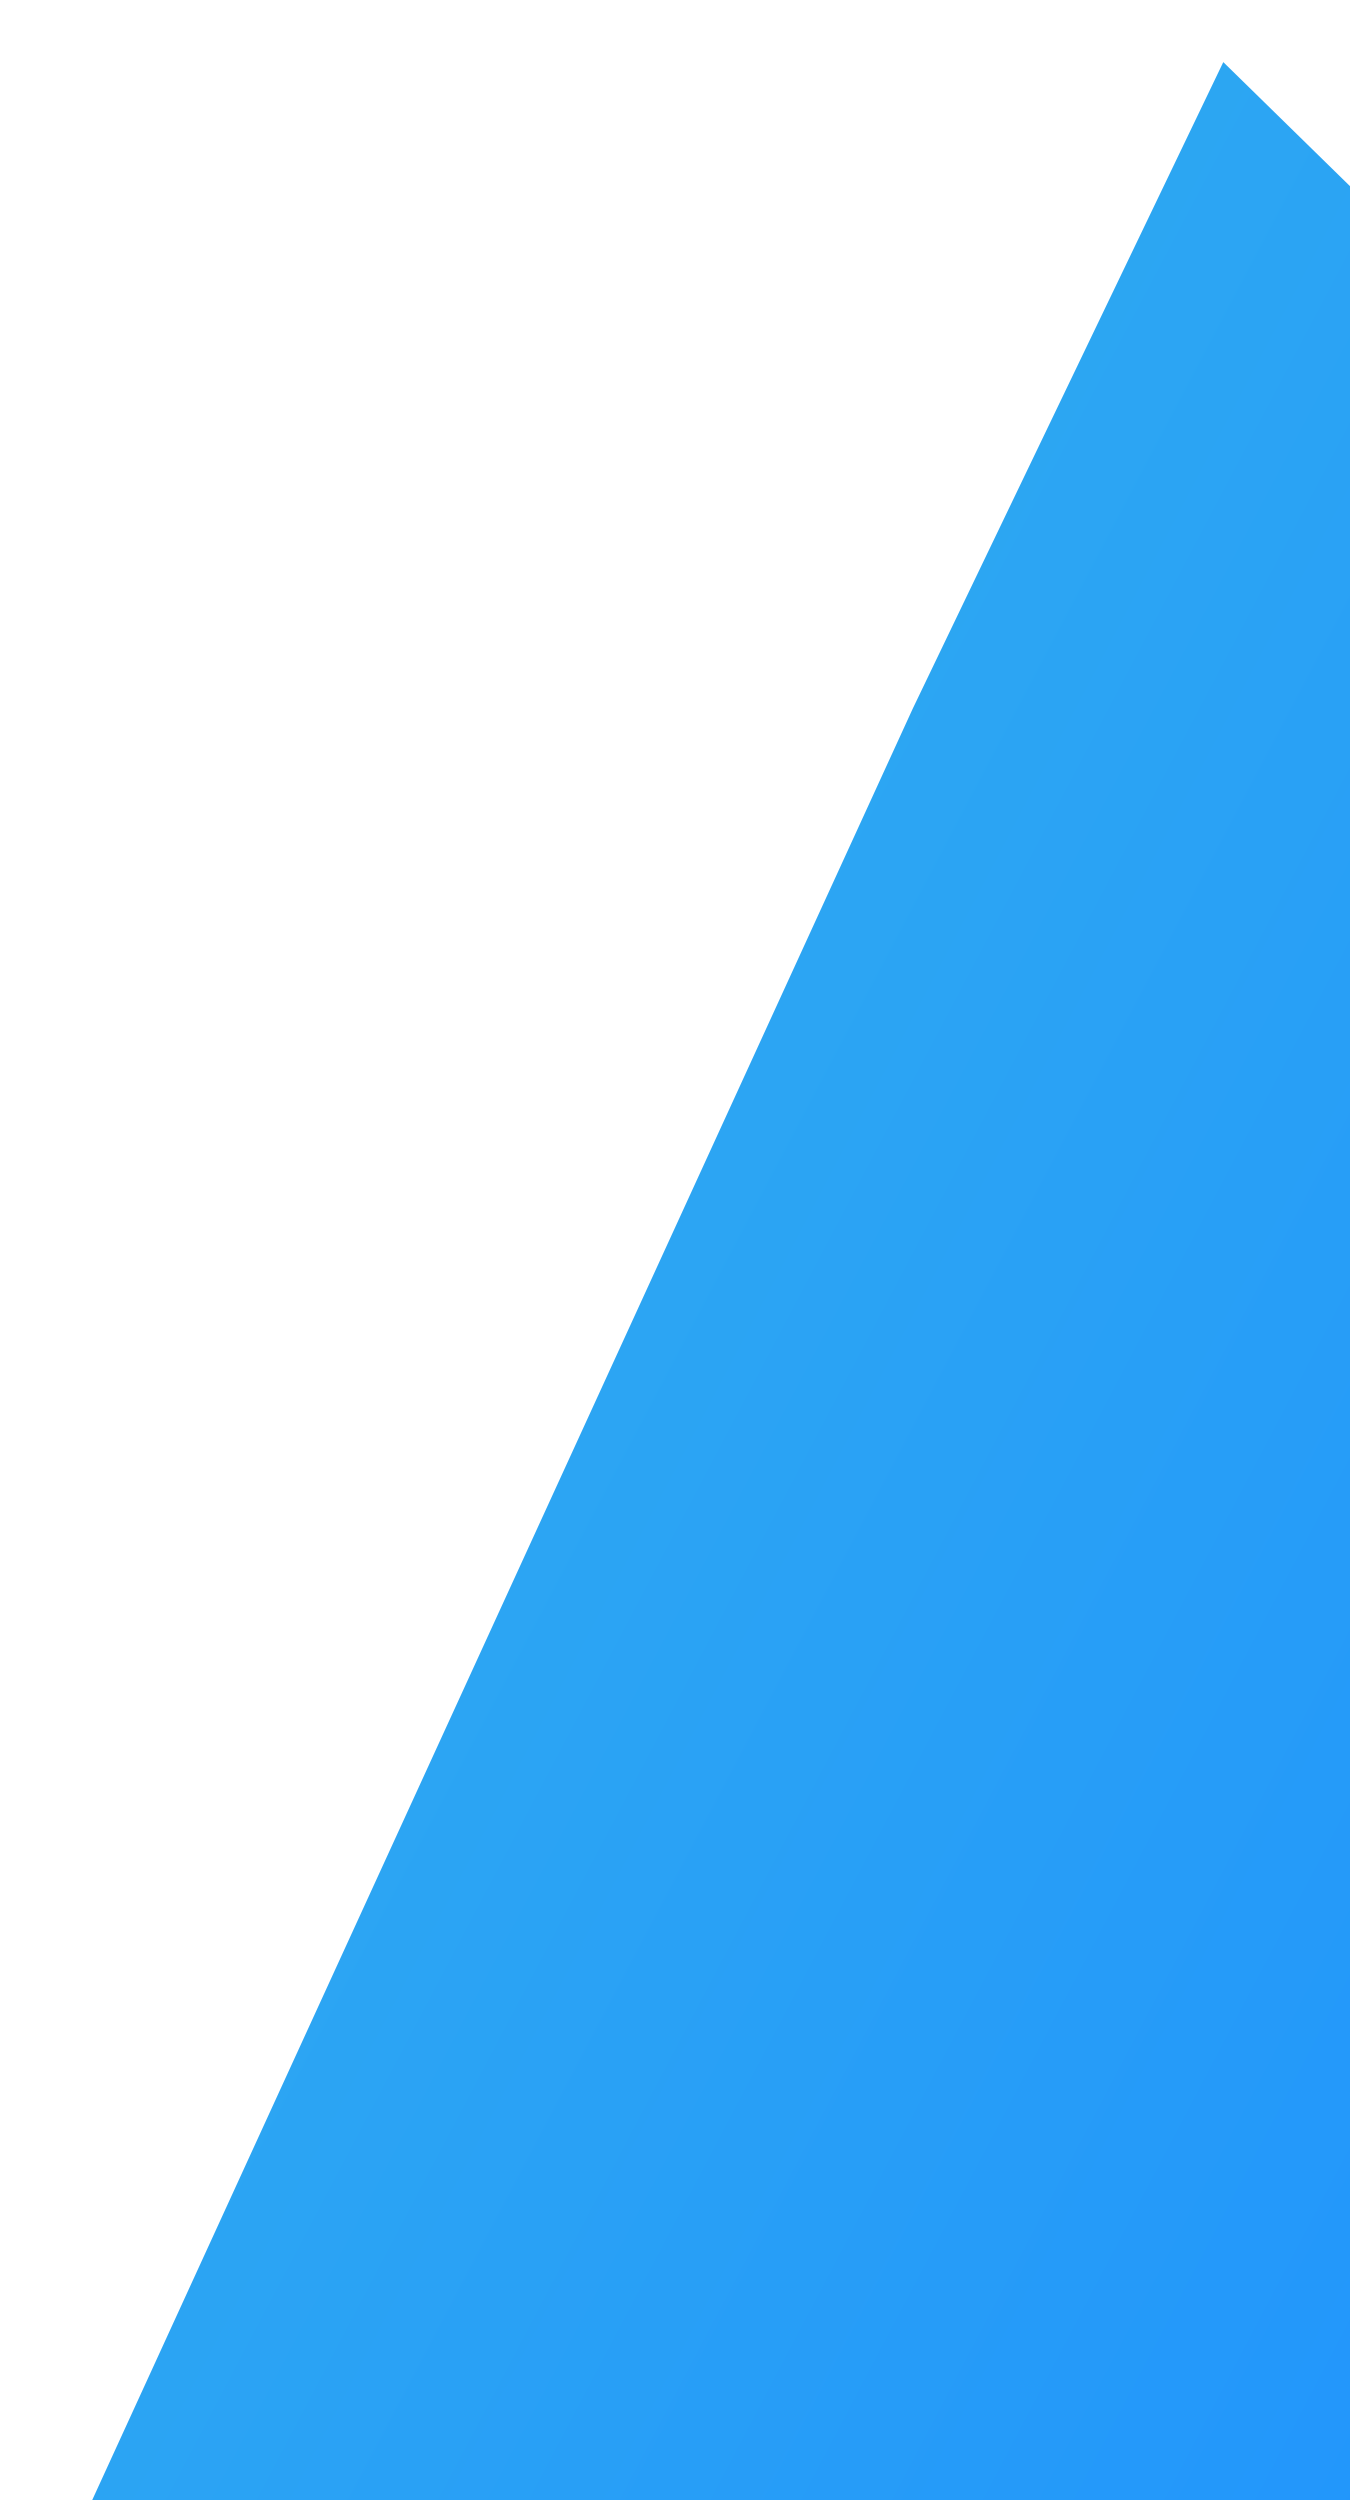
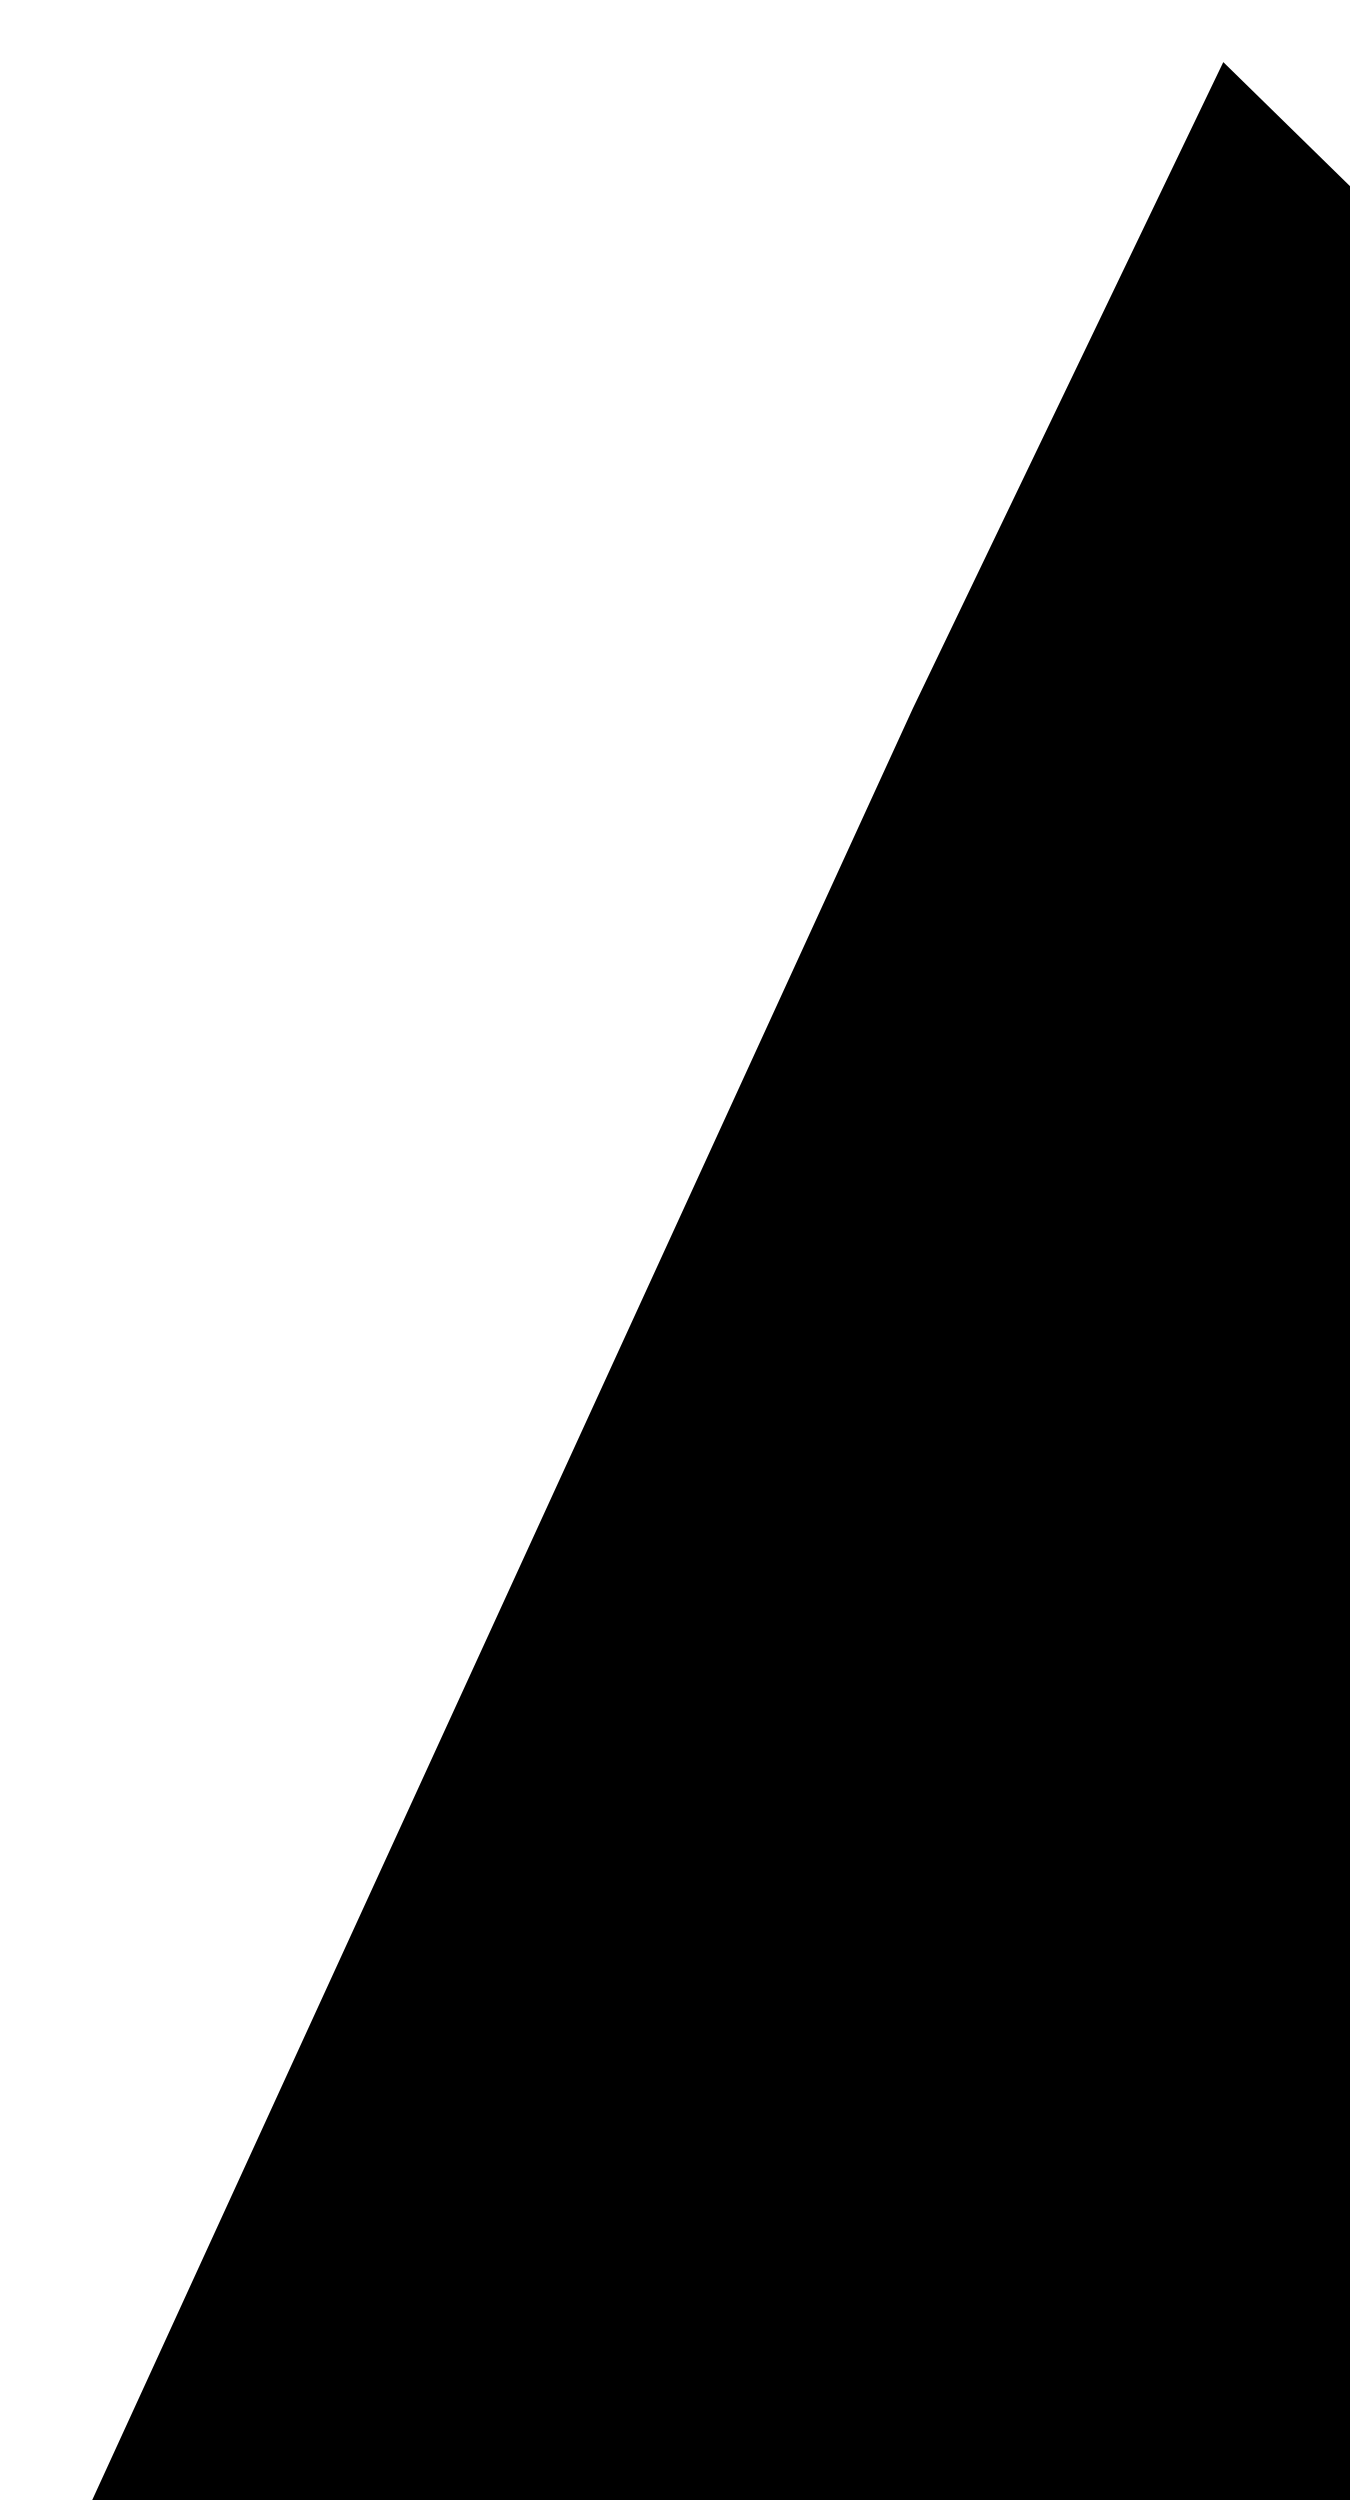
<svg xmlns="http://www.w3.org/2000/svg" width="360" height="667" viewBox="0 0 360 667">
-   <path d="M243.542 189.024L326.375 16.572L399.242 87.918L351.784 887.093L-60.602 853.029C58.174 593.719 124.767 448.334 243.542 189.024Z" fill="url(#paint0_linear_27_2)" />
+   <path d="M243.542 189.024L326.375 16.572L399.242 87.918L351.784 887.093L-60.602 853.029C58.174 593.719 124.767 448.334 243.542 189.024Z" fill="00BFFF" />
  <defs>
    <linearGradient id="paint0_linear_27_2" x1="0" y1="0" x2="1" y2="1" gradientUnits="objectBoundingBox">
      <stop offset="0%" stop-color="#37B6E9" />
      <stop offset="100%" stop-color="#1E90FF" />
    </linearGradient>
  </defs>
</svg>
